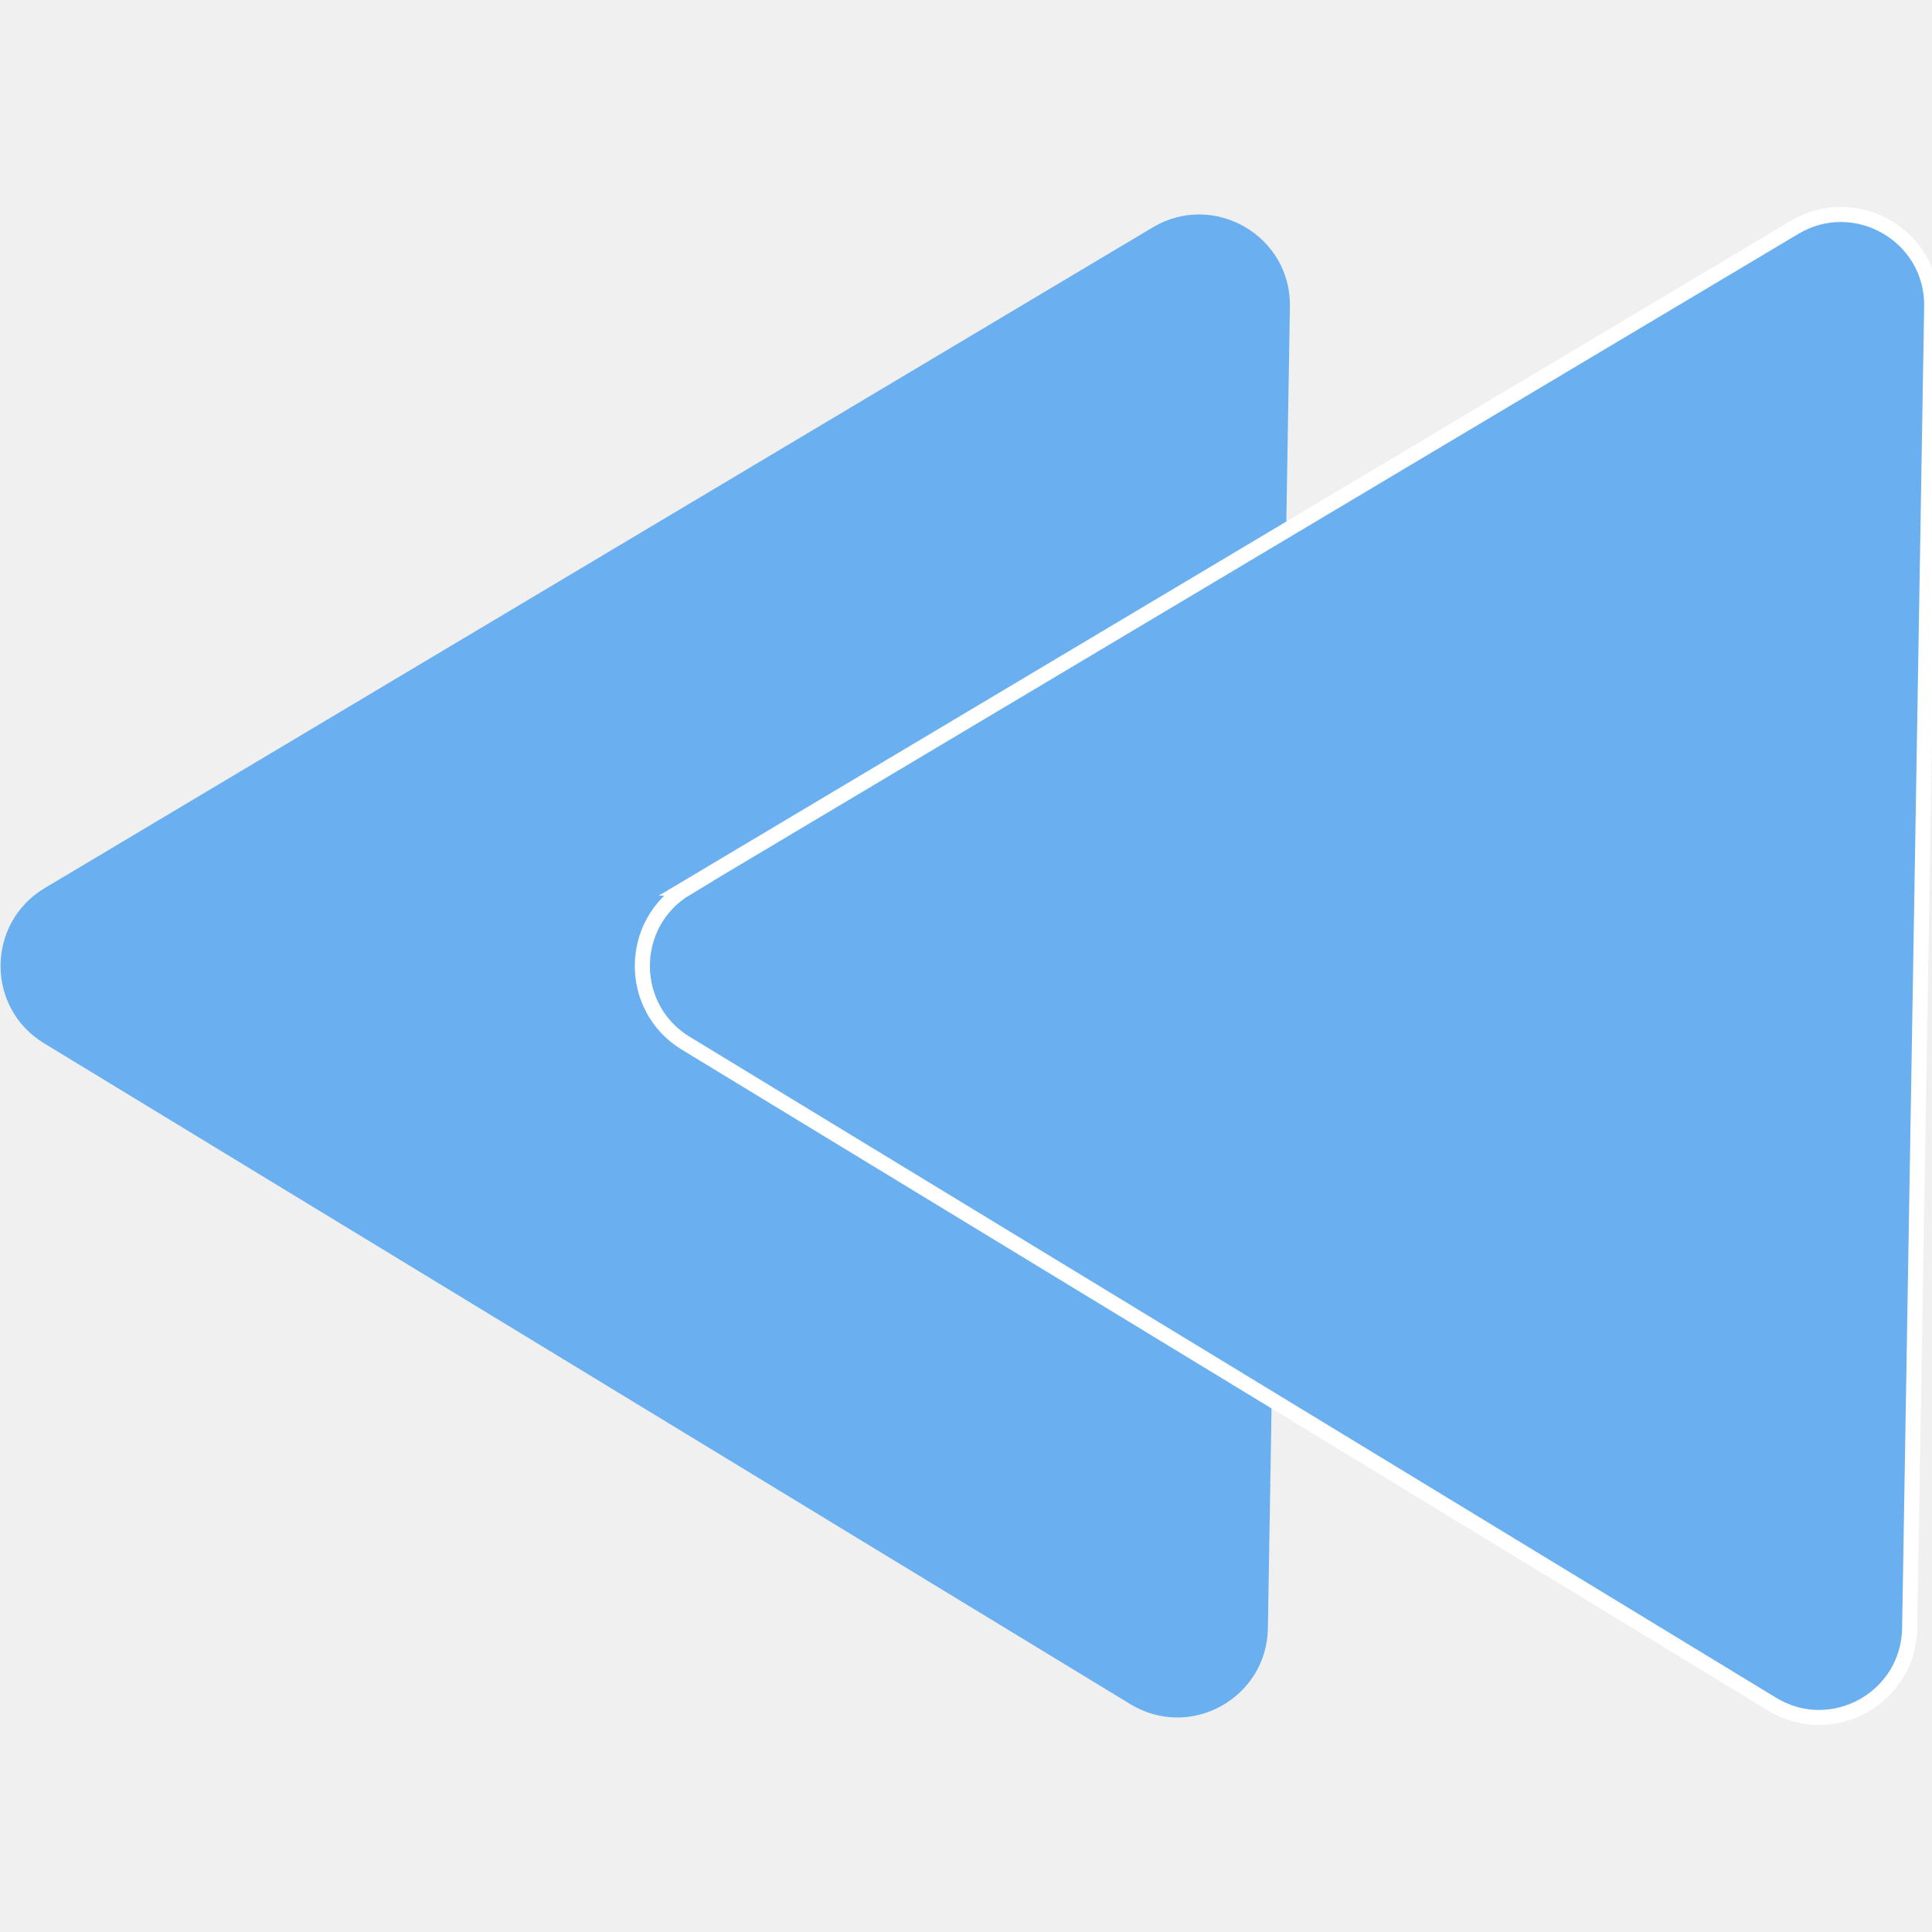
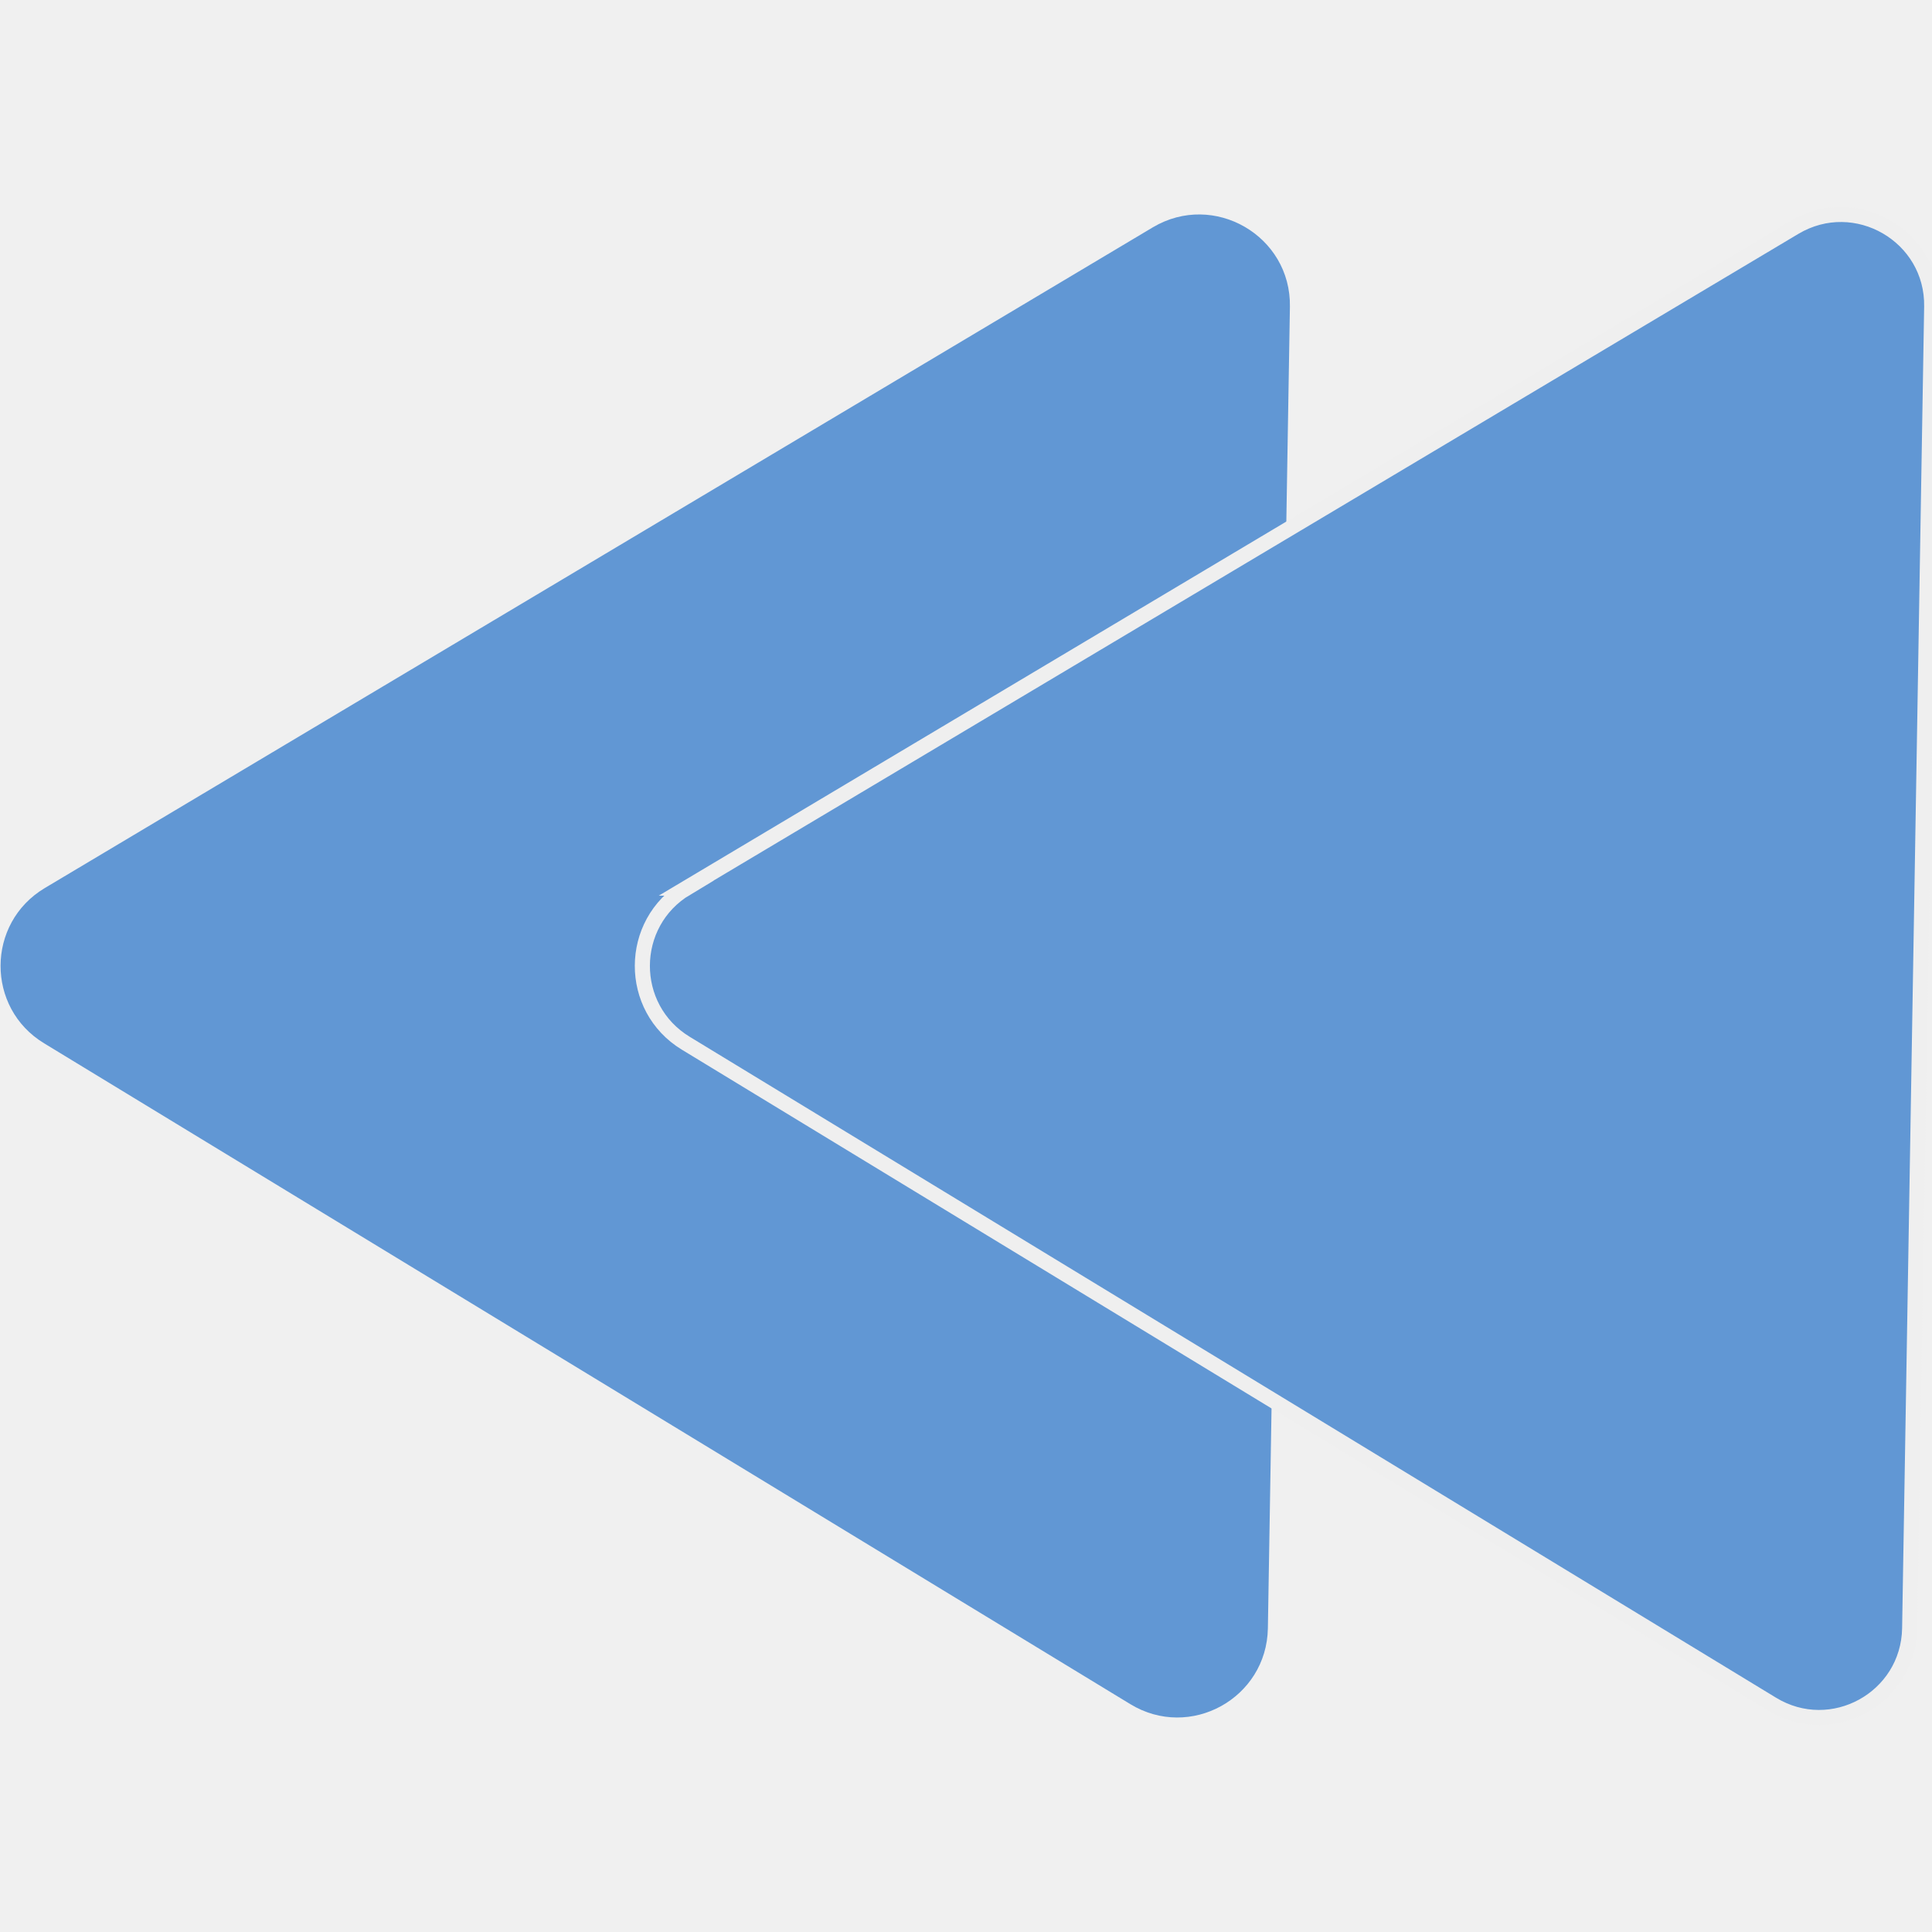
<svg xmlns="http://www.w3.org/2000/svg" id="Layer_1" data-name="Layer 1" viewBox="0 0 64 64">
  <defs>
    <style>
      .cls-1, .cls-2 {
-         fill: #6aafef;
+         fill: #6197d4;
      }

      .cls-2 {
-         stroke: #fff;
+         stroke: #efefef;
        stroke-miterlimit: 10;
        stroke-width: .5px;
      }
    </style>
  </defs>
  <path class="cls-1" d="m1.48,29.42L38.19,7.53c2.02-1.2,4.58.28,4.54,2.63l-.73,43.78c-.04,2.32-2.58,3.72-4.56,2.51L1.46,34.56c-1.93-1.17-1.92-3.98.02-5.14Z" />
  <path class="cls-2" d="m22.73,29.42L59.45,7.53c2.02-1.2,4.58.28,4.54,2.63l-.73,43.78c-.04,2.32-2.58,3.72-4.56,2.51l-35.98-21.89c-1.93-1.17-1.92-3.98.02-5.14Z" />
</svg>
